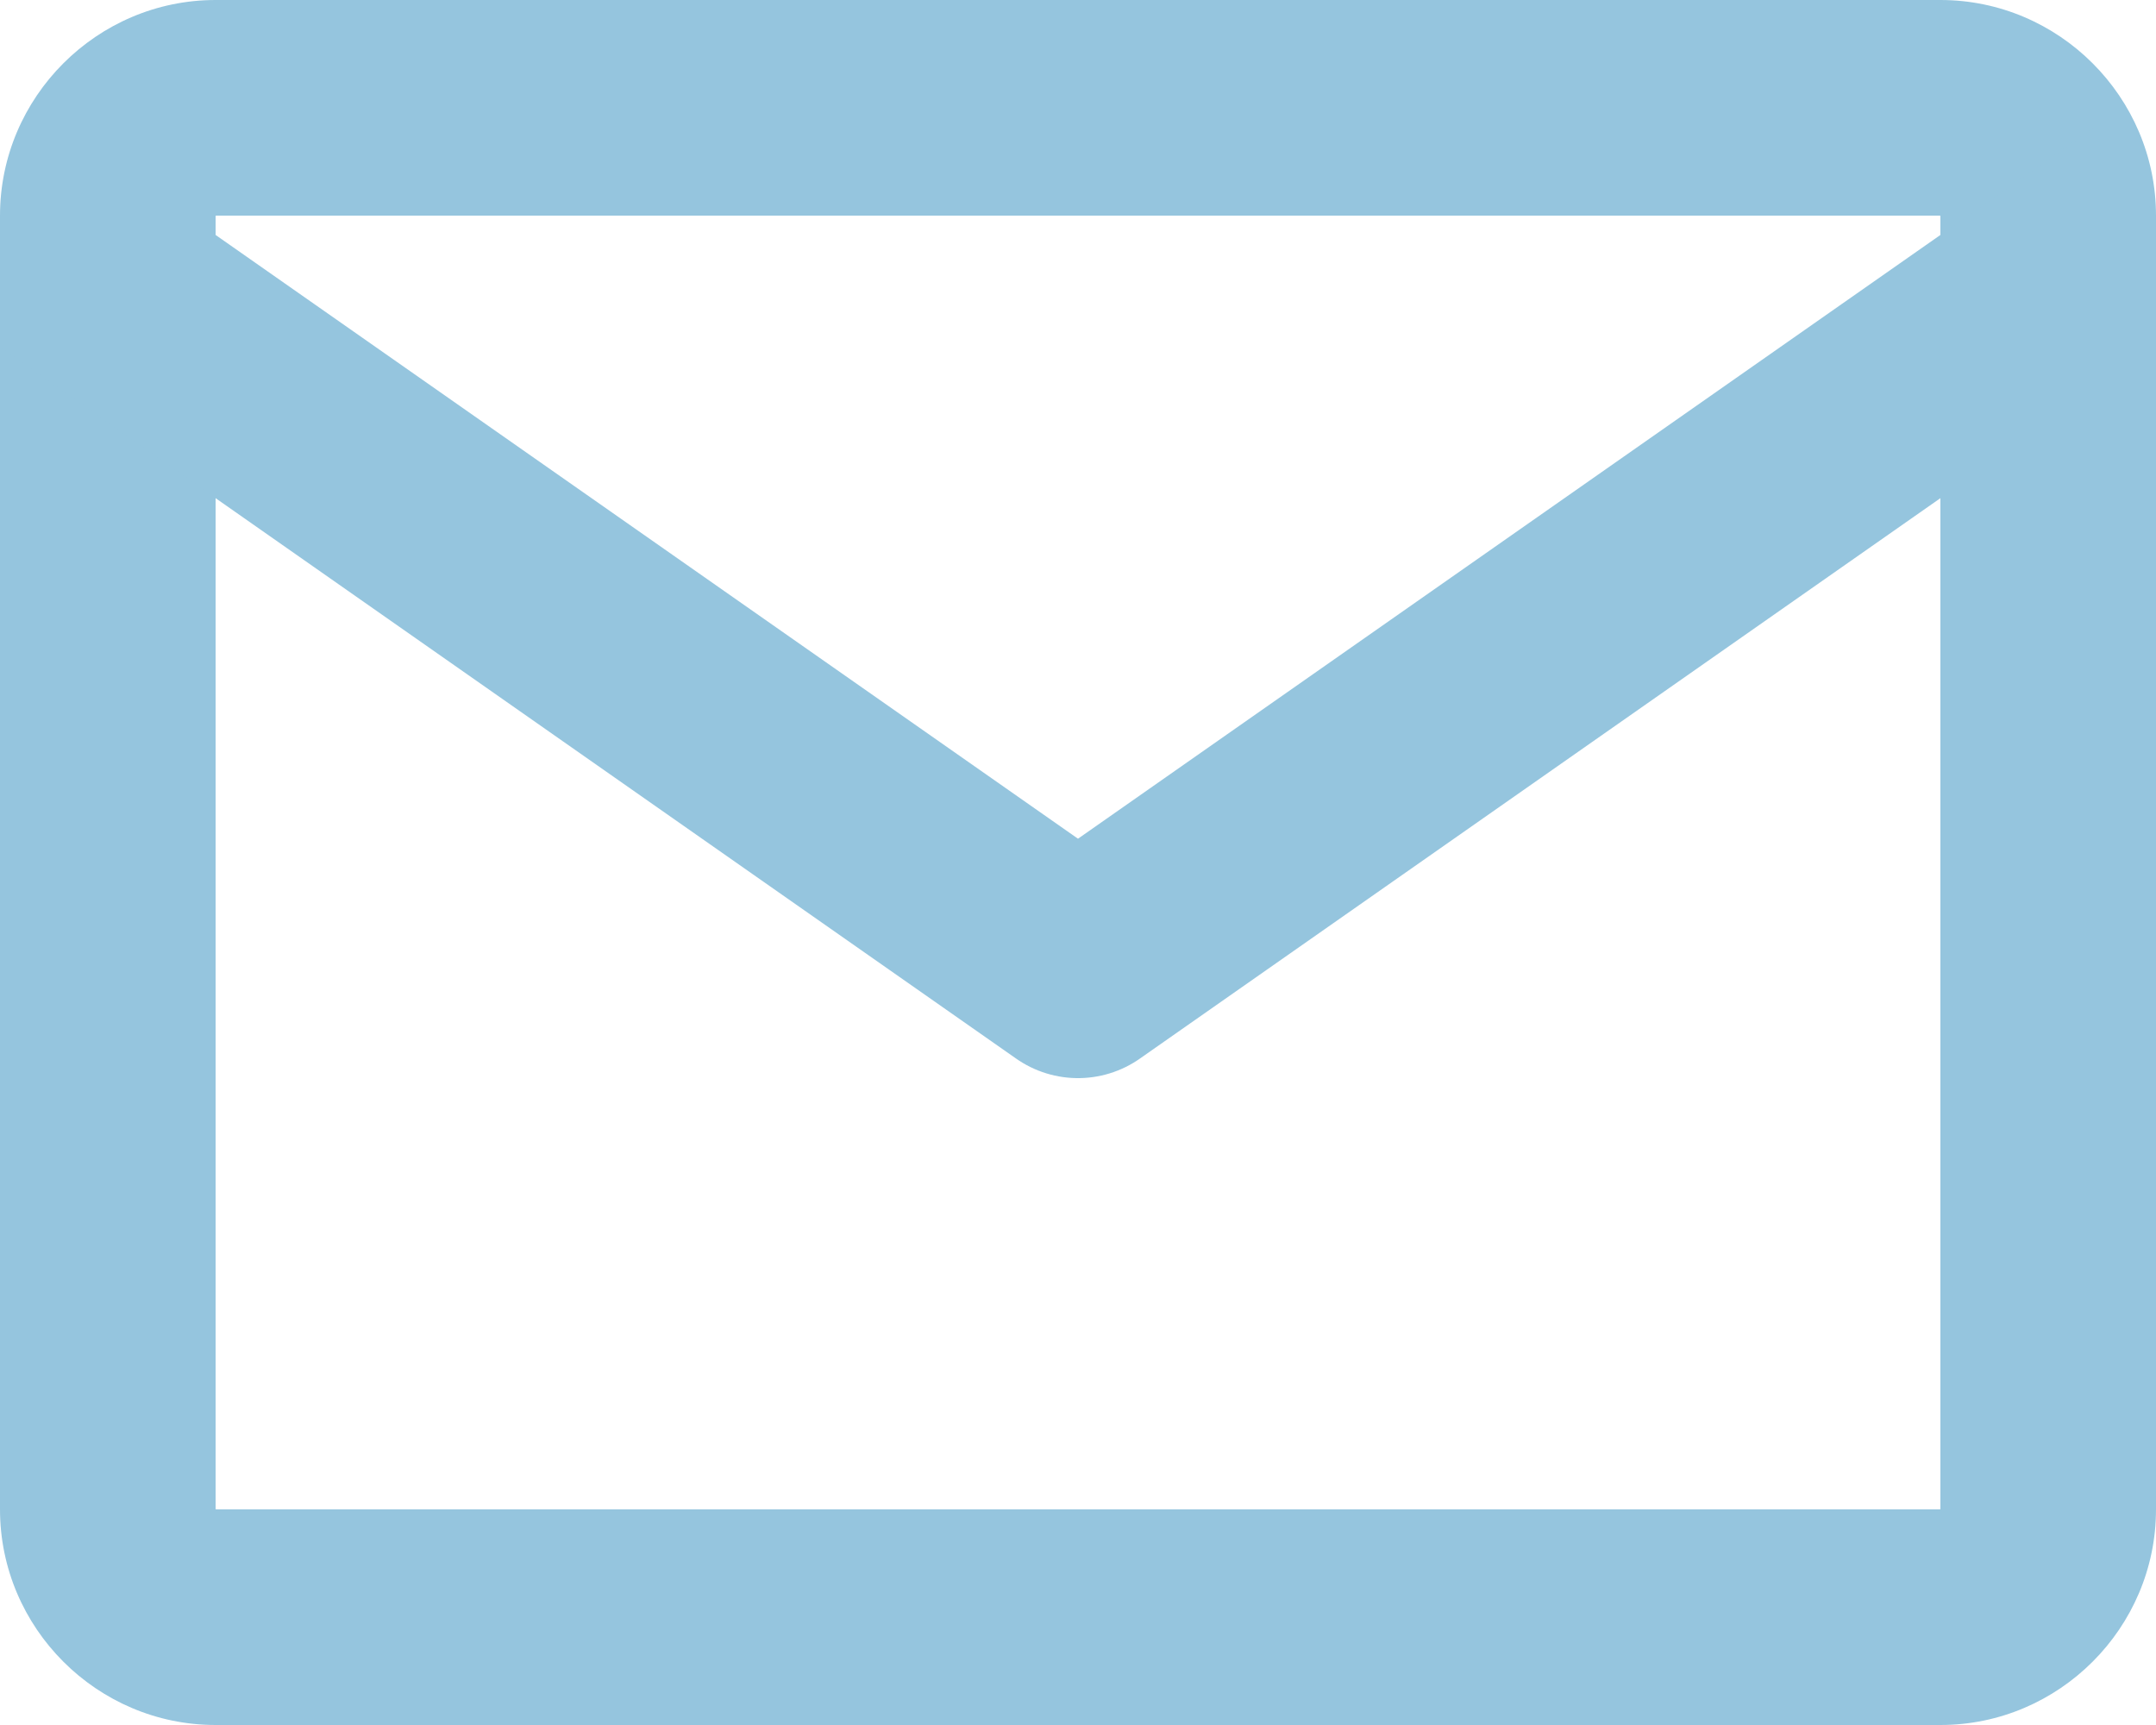
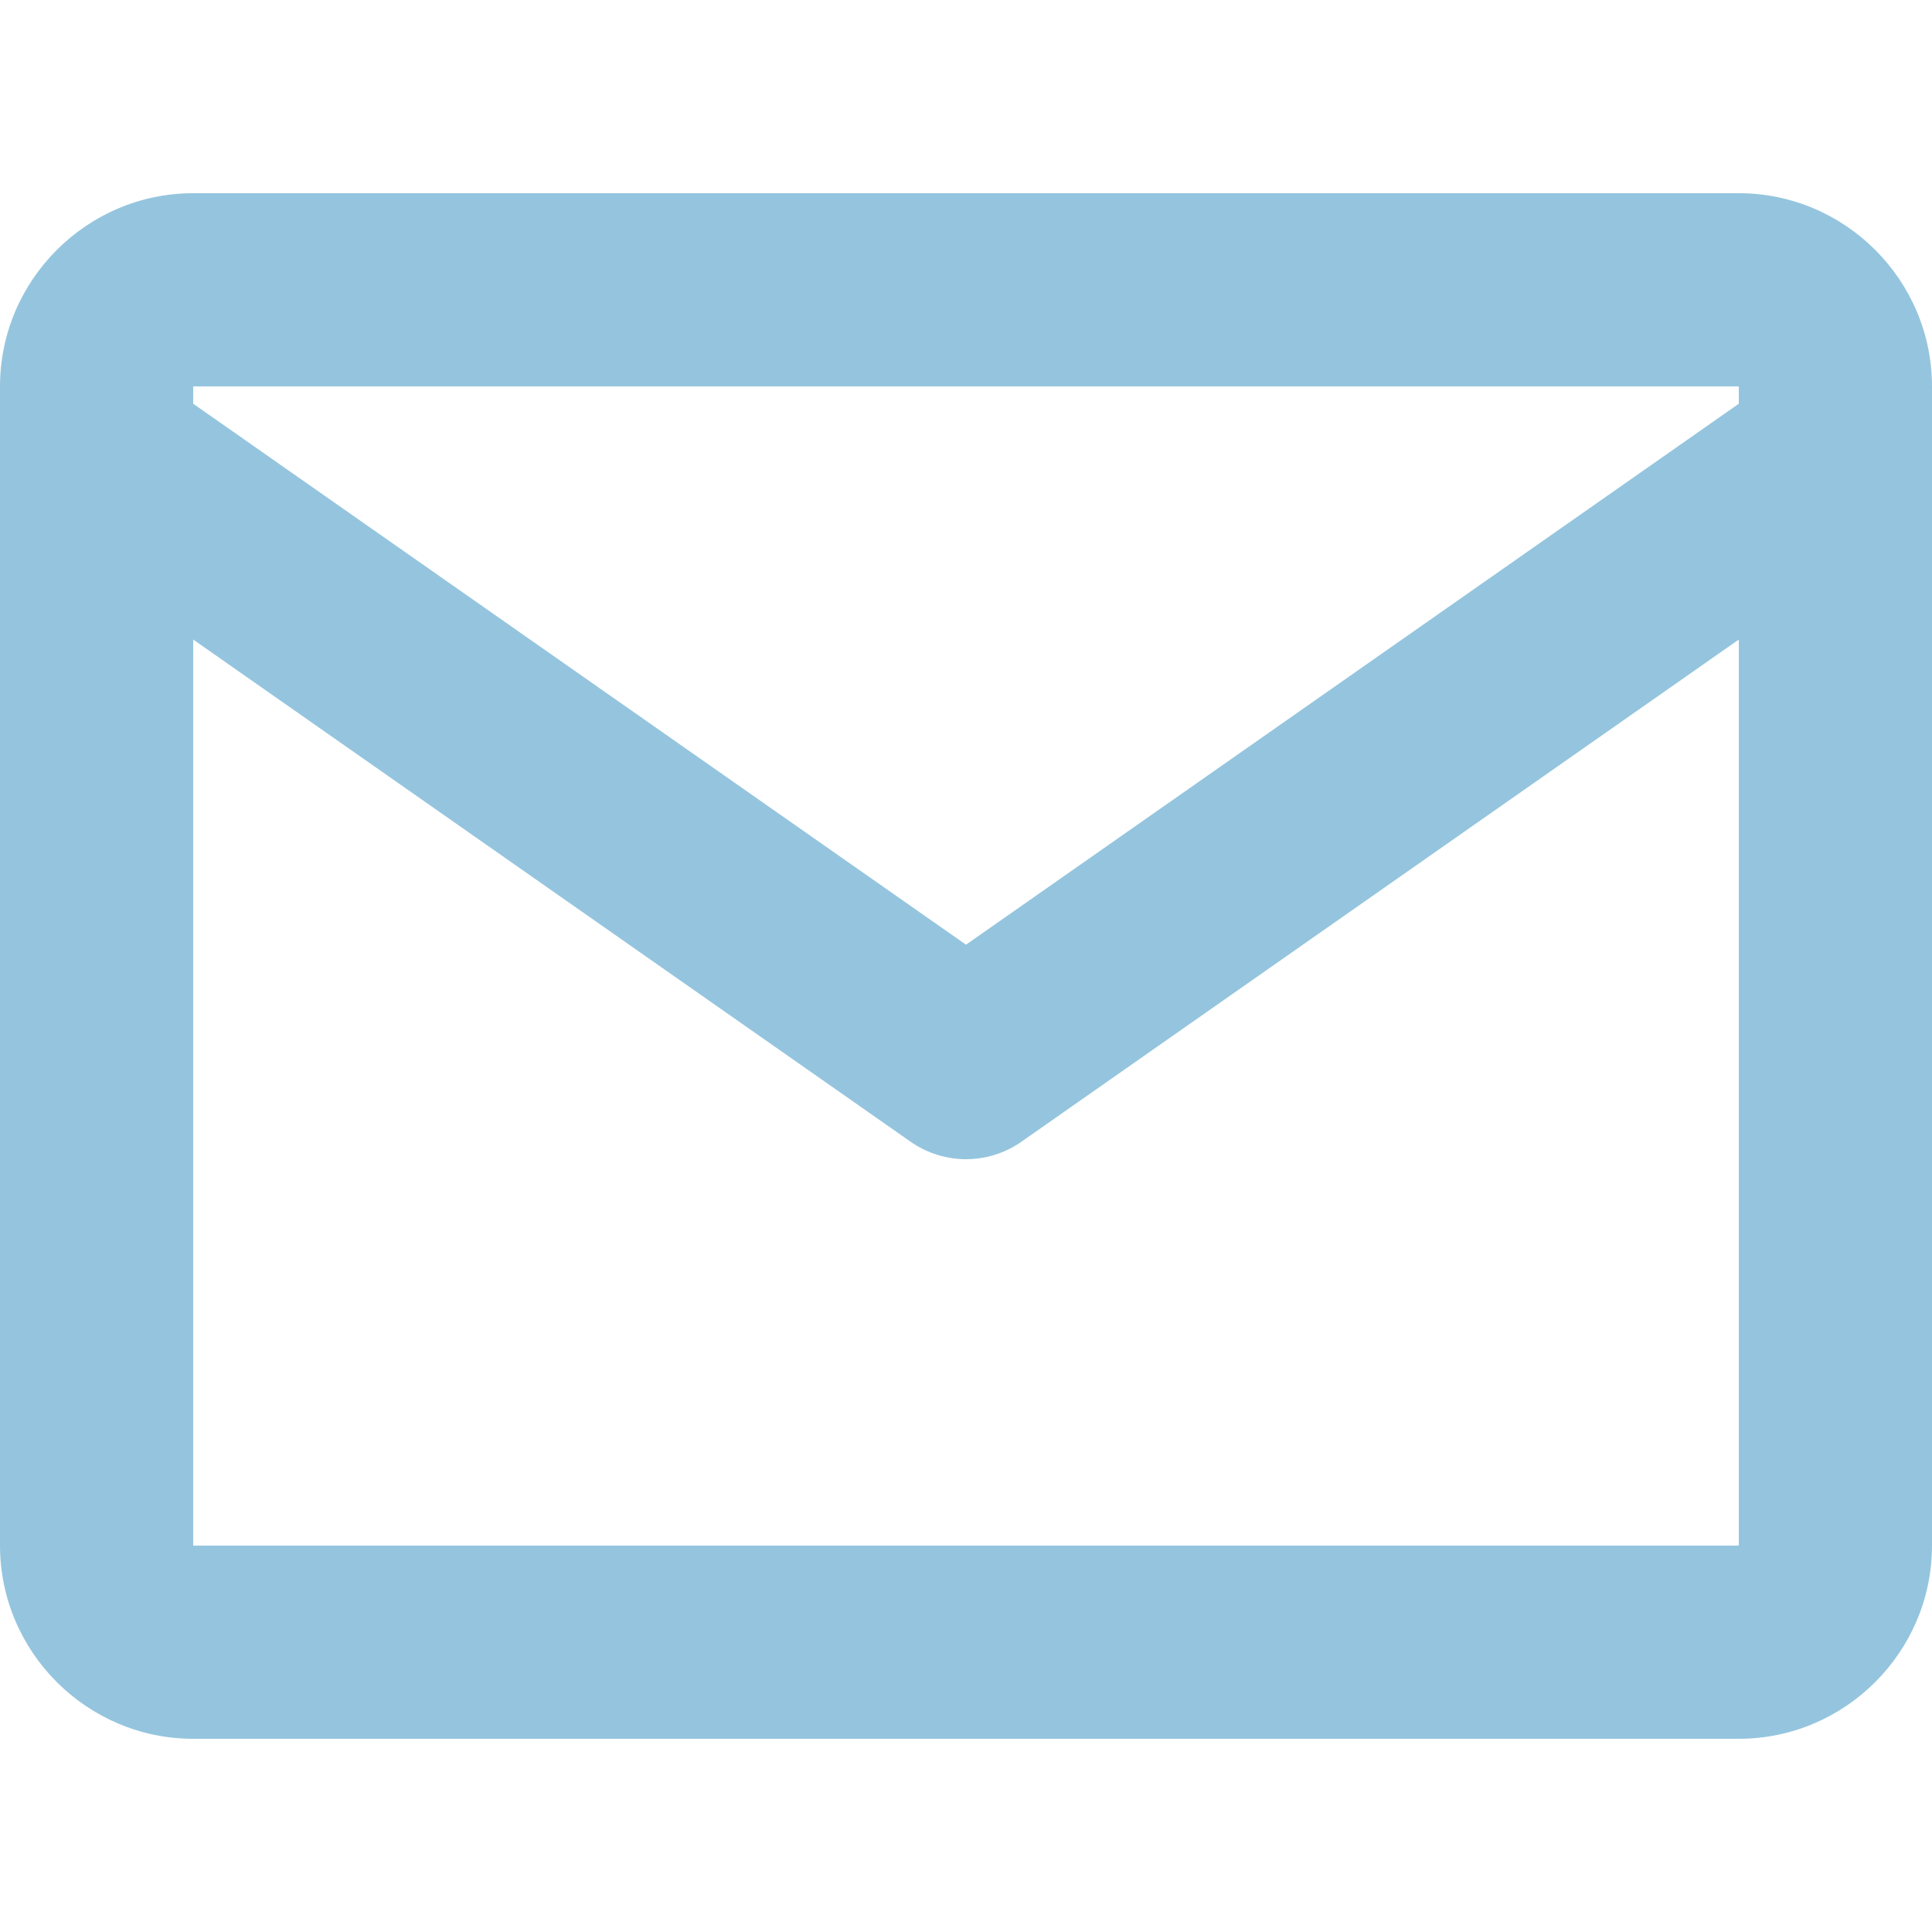
- <svg xmlns="http://www.w3.org/2000/svg" fill="none" viewBox="0 0 20 16">
+ <svg xmlns="http://www.w3.org/2000/svg" height="25px" width="25px" fill="none" viewBox="0 0 20 16">
  <g class="prefix__feather prefix__feather-mail">
    <path d="M2 0h16c1.1 0 2 .9 2 2v12c0 1.1-.9 2-2 2H2c-1.1 0-2-.9-2-2V2C0 .9.9 0 2 0" class="prefix__fills" />
    <g stroke-linejoin="round" class="prefix__strokes">
      <g class="prefix__inner-stroke-shape">
        <defs>
          <clipPath id="b">
            <use href="#a" />
          </clipPath>
          <path id="a" fill="none" stroke="#95c5de" stroke-opacity="1" stroke-width="4" d="M2 0h16c1.1 0 2 .9 2 2v12c0 1.1-.9 2-2 2H2c-1.1 0-2-.9-2-2V2C0 .9.9 0 2 0Z" />
        </defs>
        <use clip-path="url(#b)" href="#a" />
      </g>
    </g>
    <path d="M20 2 10 9 0 2" class="prefix__fills" />
    <g stroke-linejoin="round" class="prefix__strokes">
      <path stroke="#95c5de" stroke-width="2" d="M20 2 10 9 0 2" class="prefix__stroke-shape" />
    </g>
  </g>
</svg>
